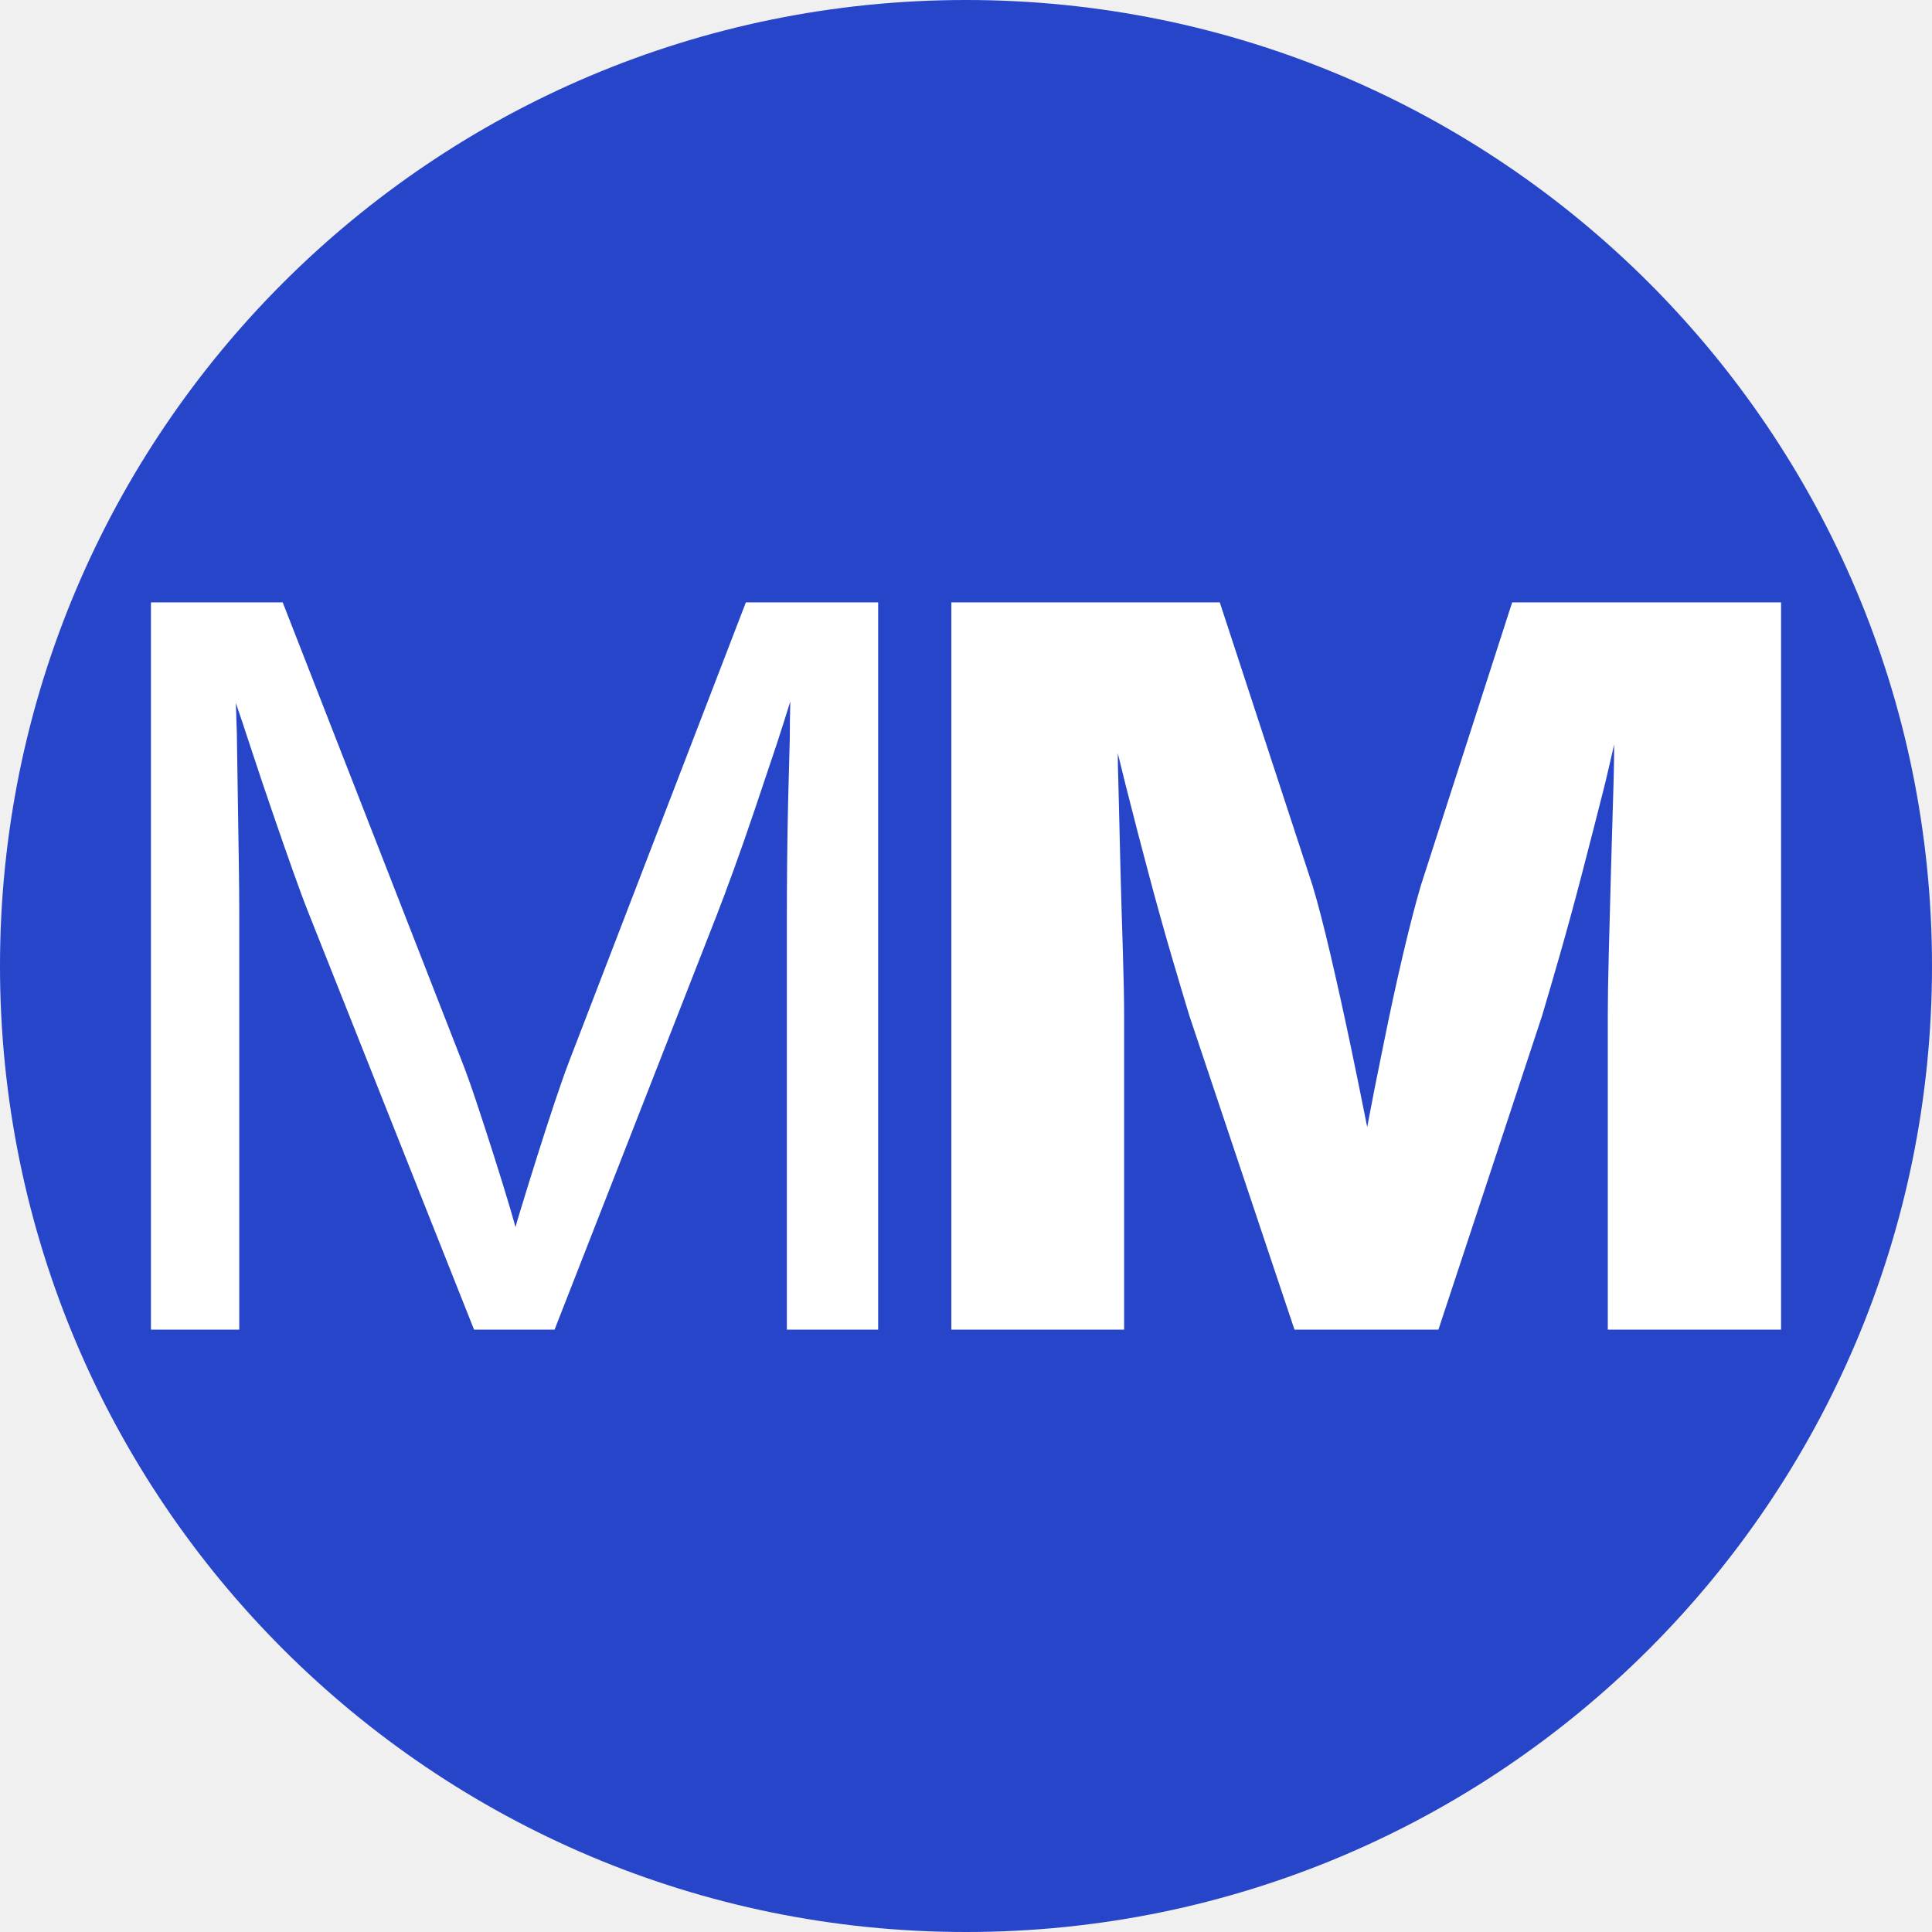
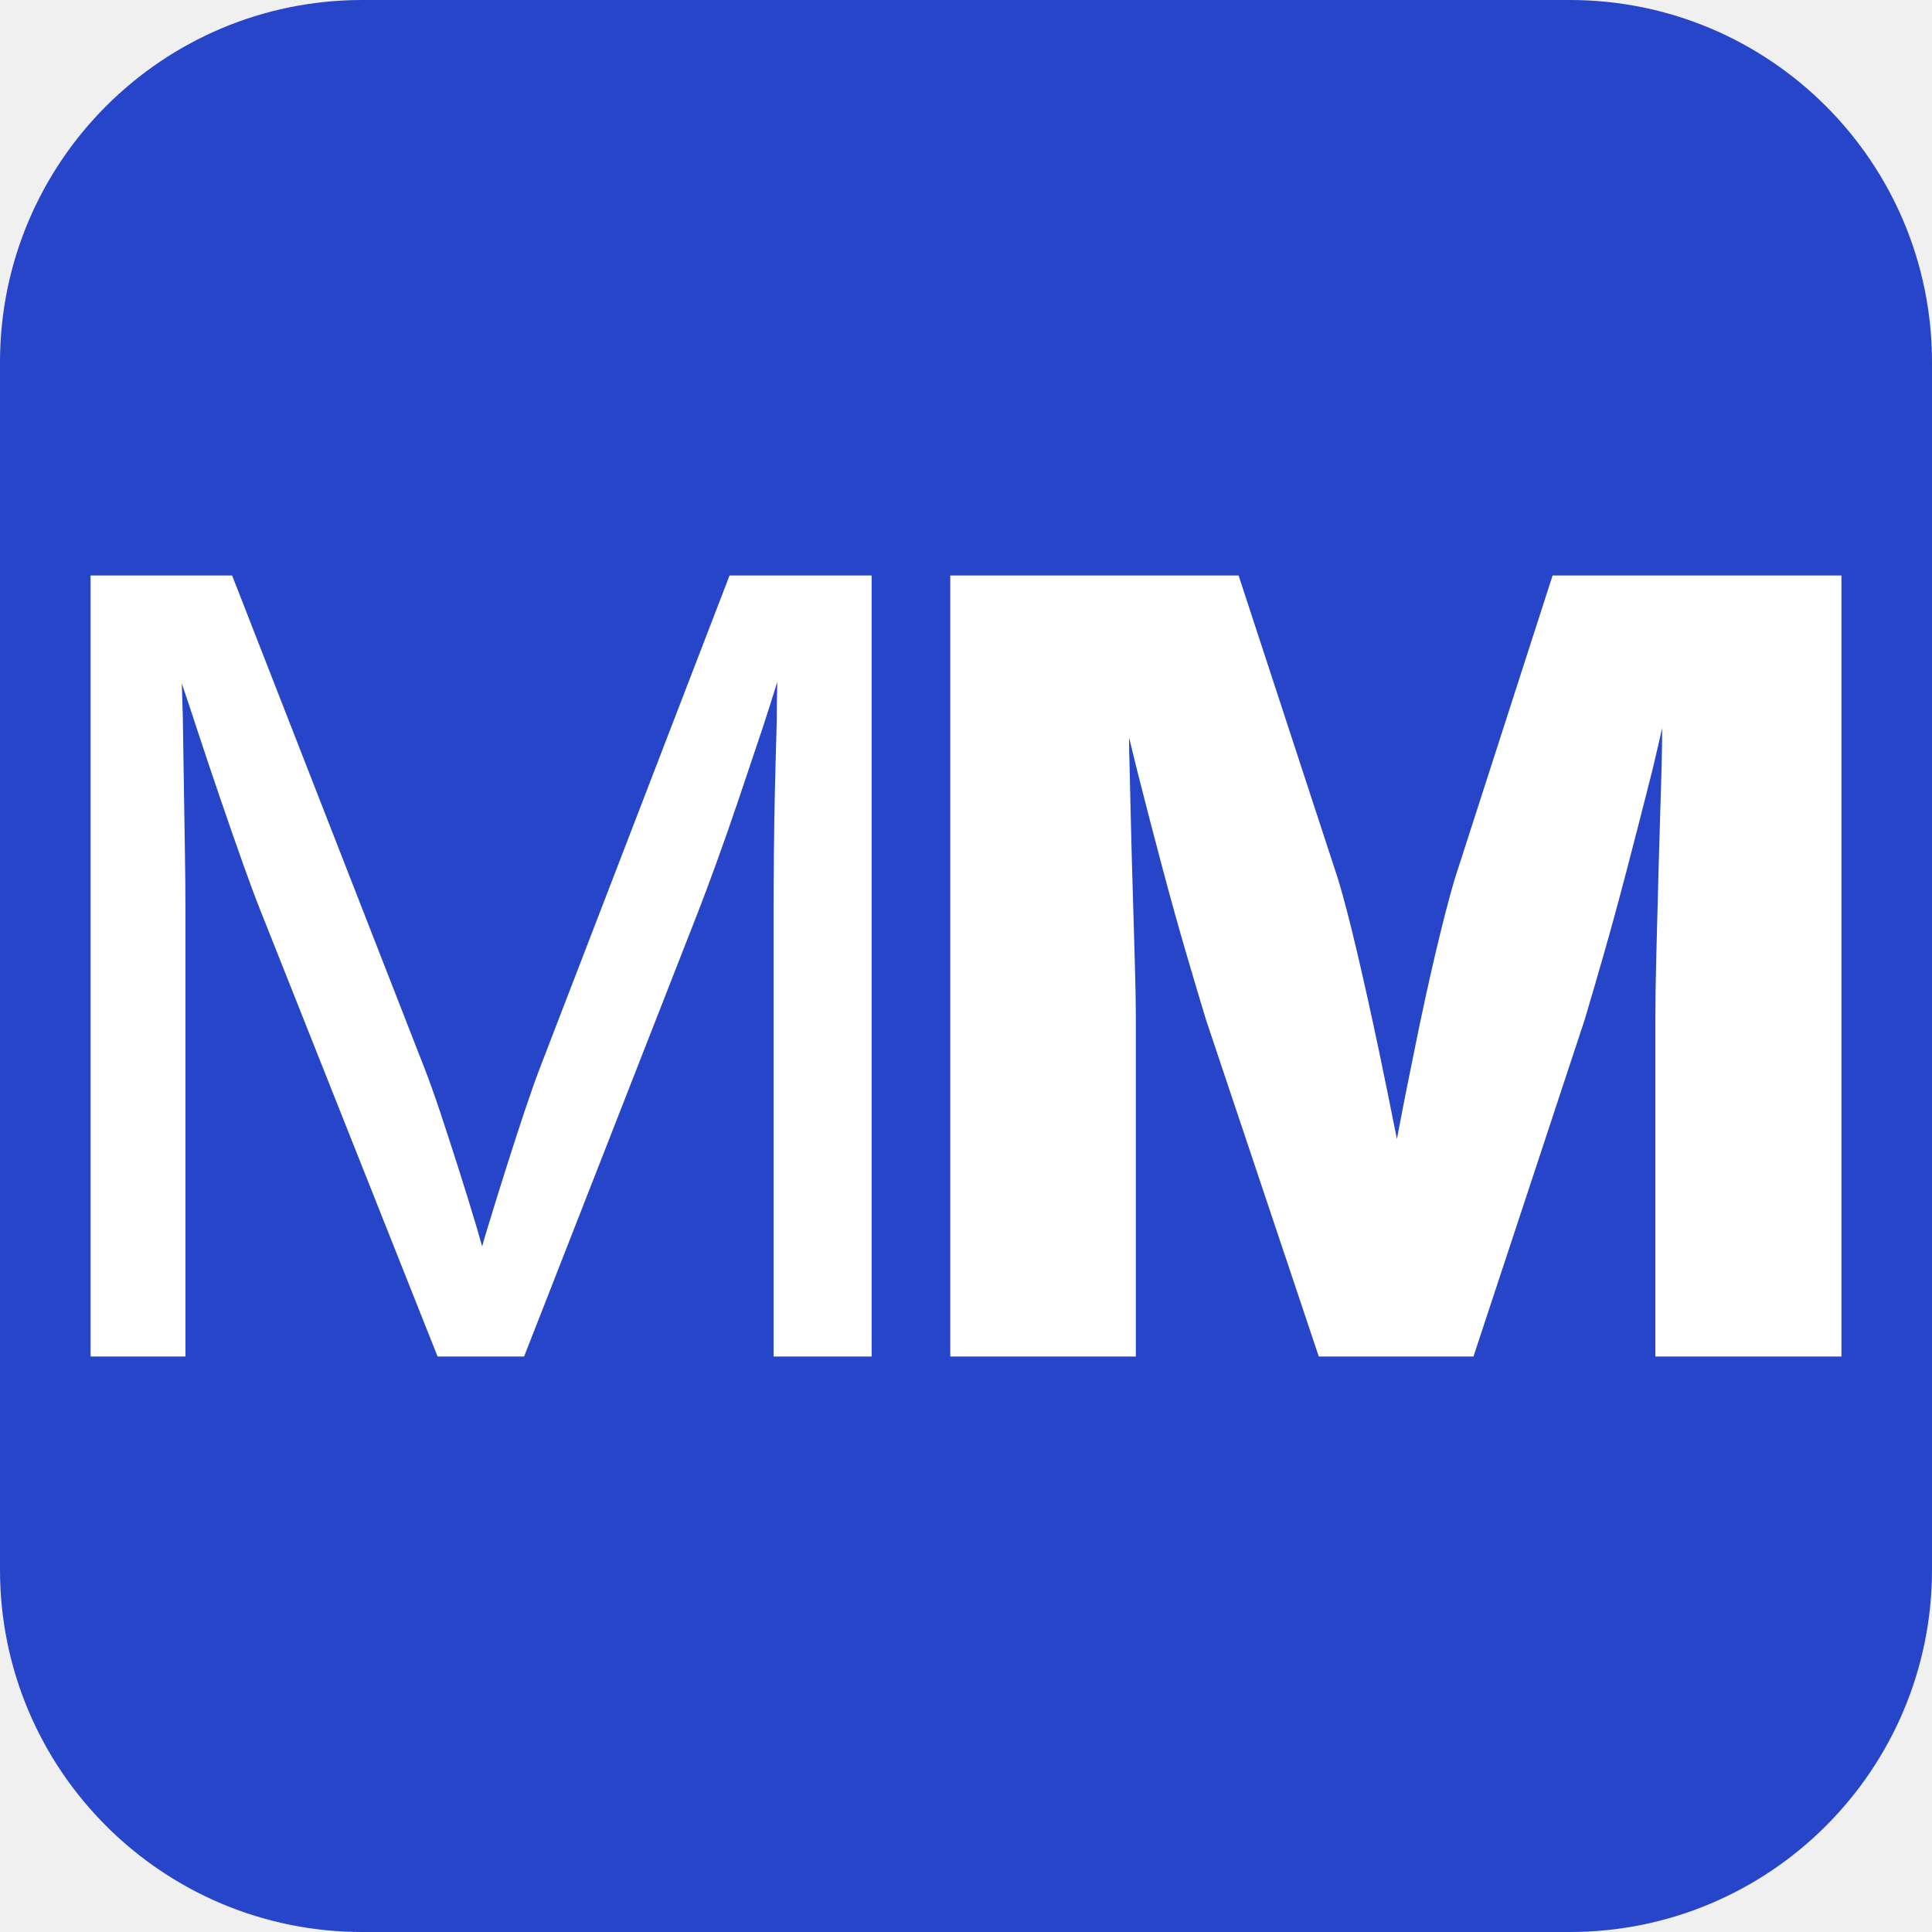
<svg xmlns="http://www.w3.org/2000/svg" viewBox="0 0 64 64">
-   <circle cx="32" cy="32" r="32" fill="#2745C8" />
-   <path fill="#fff" d="M5.0 44.045V19.955H9.365L15.299 35.153Q15.509 35.686 15.776 36.487Q16.043 37.287 16.342 38.225Q16.641 39.162 16.916 40.084Q16.996 40.375 17.077 40.65Q17.142 40.407 17.223 40.149Q17.498 39.243 17.797 38.297Q18.096 37.351 18.371 36.527Q18.646 35.702 18.856 35.153L24.708 19.955H29.09V44.045H26.066V30.286Q26.066 29.543 26.075 28.589Q26.083 27.635 26.107 26.584Q26.131 25.533 26.163 24.45Q26.163 23.835 26.18 23.237Q25.969 23.916 25.743 24.611Q25.355 25.775 24.991 26.851Q24.628 27.926 24.304 28.815Q23.981 29.704 23.754 30.286L18.371 44.045H15.703L10.238 30.286Q10.012 29.72 9.705 28.855Q9.398 27.99 9.034 26.931Q8.67 25.872 8.282 24.692Q8.056 23.997 7.813 23.286Q7.829 23.787 7.846 24.304Q7.862 25.355 7.878 26.43Q7.894 27.505 7.91 28.5Q7.926 29.494 7.926 30.286V44.045Z" />
-   <path fill="#fff" d="M31.515 44.045V19.955H40.407L43.479 29.332Q43.738 30.189 44.069 31.604Q44.401 33.019 44.74 34.635Q45.031 36.026 45.29 37.335Q45.532 36.042 45.823 34.635Q46.147 33.019 46.478 31.612Q46.81 30.205 47.068 29.332L50.092 19.955H59.0V44.045H53.26V33.665Q53.26 32.857 53.293 31.588Q53.325 30.319 53.366 28.831Q53.406 27.344 53.454 25.824Q53.471 25.226 53.471 24.66Q53.325 25.307 53.163 25.986Q52.775 27.522 52.396 28.977Q52.016 30.432 51.668 31.644Q51.32 32.857 51.078 33.665L47.65 44.045H42.881L39.405 33.665Q39.162 32.873 38.807 31.66Q38.451 30.448 38.063 28.993Q37.675 27.538 37.287 26.002Q37.157 25.468 37.028 24.951Q37.028 25.371 37.044 25.792Q37.077 27.295 37.117 28.799Q37.157 30.302 37.198 31.572Q37.238 32.841 37.238 33.665V44.045Z" />
+   <rect width="64" height="64" rx="12" fill="#2745C8" />
+   <path fill="#fff" d="M3.0 44.937V19.063H7.689L14.062 35.386Q14.287 35.959 14.574 36.819Q14.86 37.678 15.182 38.686Q15.503 39.693 15.798 40.683Q15.885 40.995 15.972 41.29Q16.041 41.03 16.128 40.752Q16.423 39.78 16.745 38.764Q17.066 37.748 17.361 36.862Q17.656 35.977 17.882 35.386L24.168 19.063H28.874V44.937H25.627V30.159Q25.627 29.36 25.636 28.336Q25.644 27.311 25.67 26.183Q25.696 25.054 25.731 23.89Q25.731 23.231 25.749 22.588Q25.523 23.317 25.28 24.064Q24.863 25.314 24.472 26.469Q24.081 27.624 23.734 28.579Q23.387 29.534 23.144 30.159L17.361 44.937H14.496L8.626 30.159Q8.383 29.551 8.053 28.622Q7.723 27.693 7.333 26.556Q6.942 25.419 6.525 24.151Q6.282 23.404 6.022 22.64Q6.039 23.178 6.056 23.734Q6.074 24.863 6.091 26.018Q6.108 27.172 6.126 28.24Q6.143 29.308 6.143 30.159V44.937Z" />
+   <path fill="#fff" d="M31.479 44.937V19.063H41.03L44.329 29.135Q44.607 30.055 44.963 31.575Q45.319 33.094 45.684 34.831Q45.996 36.324 46.274 37.731Q46.535 36.341 46.847 34.831Q47.195 33.094 47.551 31.583Q47.907 30.072 48.184 29.135L51.432 19.063H61.0V44.937H54.835V33.789Q54.835 32.92 54.87 31.557Q54.905 30.194 54.948 28.596Q54.992 26.999 55.044 25.366Q55.061 24.724 55.061 24.116Q54.905 24.811 54.731 25.54Q54.314 27.19 53.906 28.753Q53.498 30.316 53.125 31.618Q52.751 32.92 52.491 33.789L48.81 44.937H43.687L39.953 33.789Q39.693 32.938 39.311 31.635Q38.929 30.333 38.512 28.77Q38.095 27.207 37.678 25.557Q37.54 24.984 37.401 24.429Q37.401 24.88 37.418 25.332Q37.453 26.947 37.496 28.562Q37.54 30.177 37.583 31.54Q37.626 32.903 37.626 33.789V44.937Z" />
</svg>
